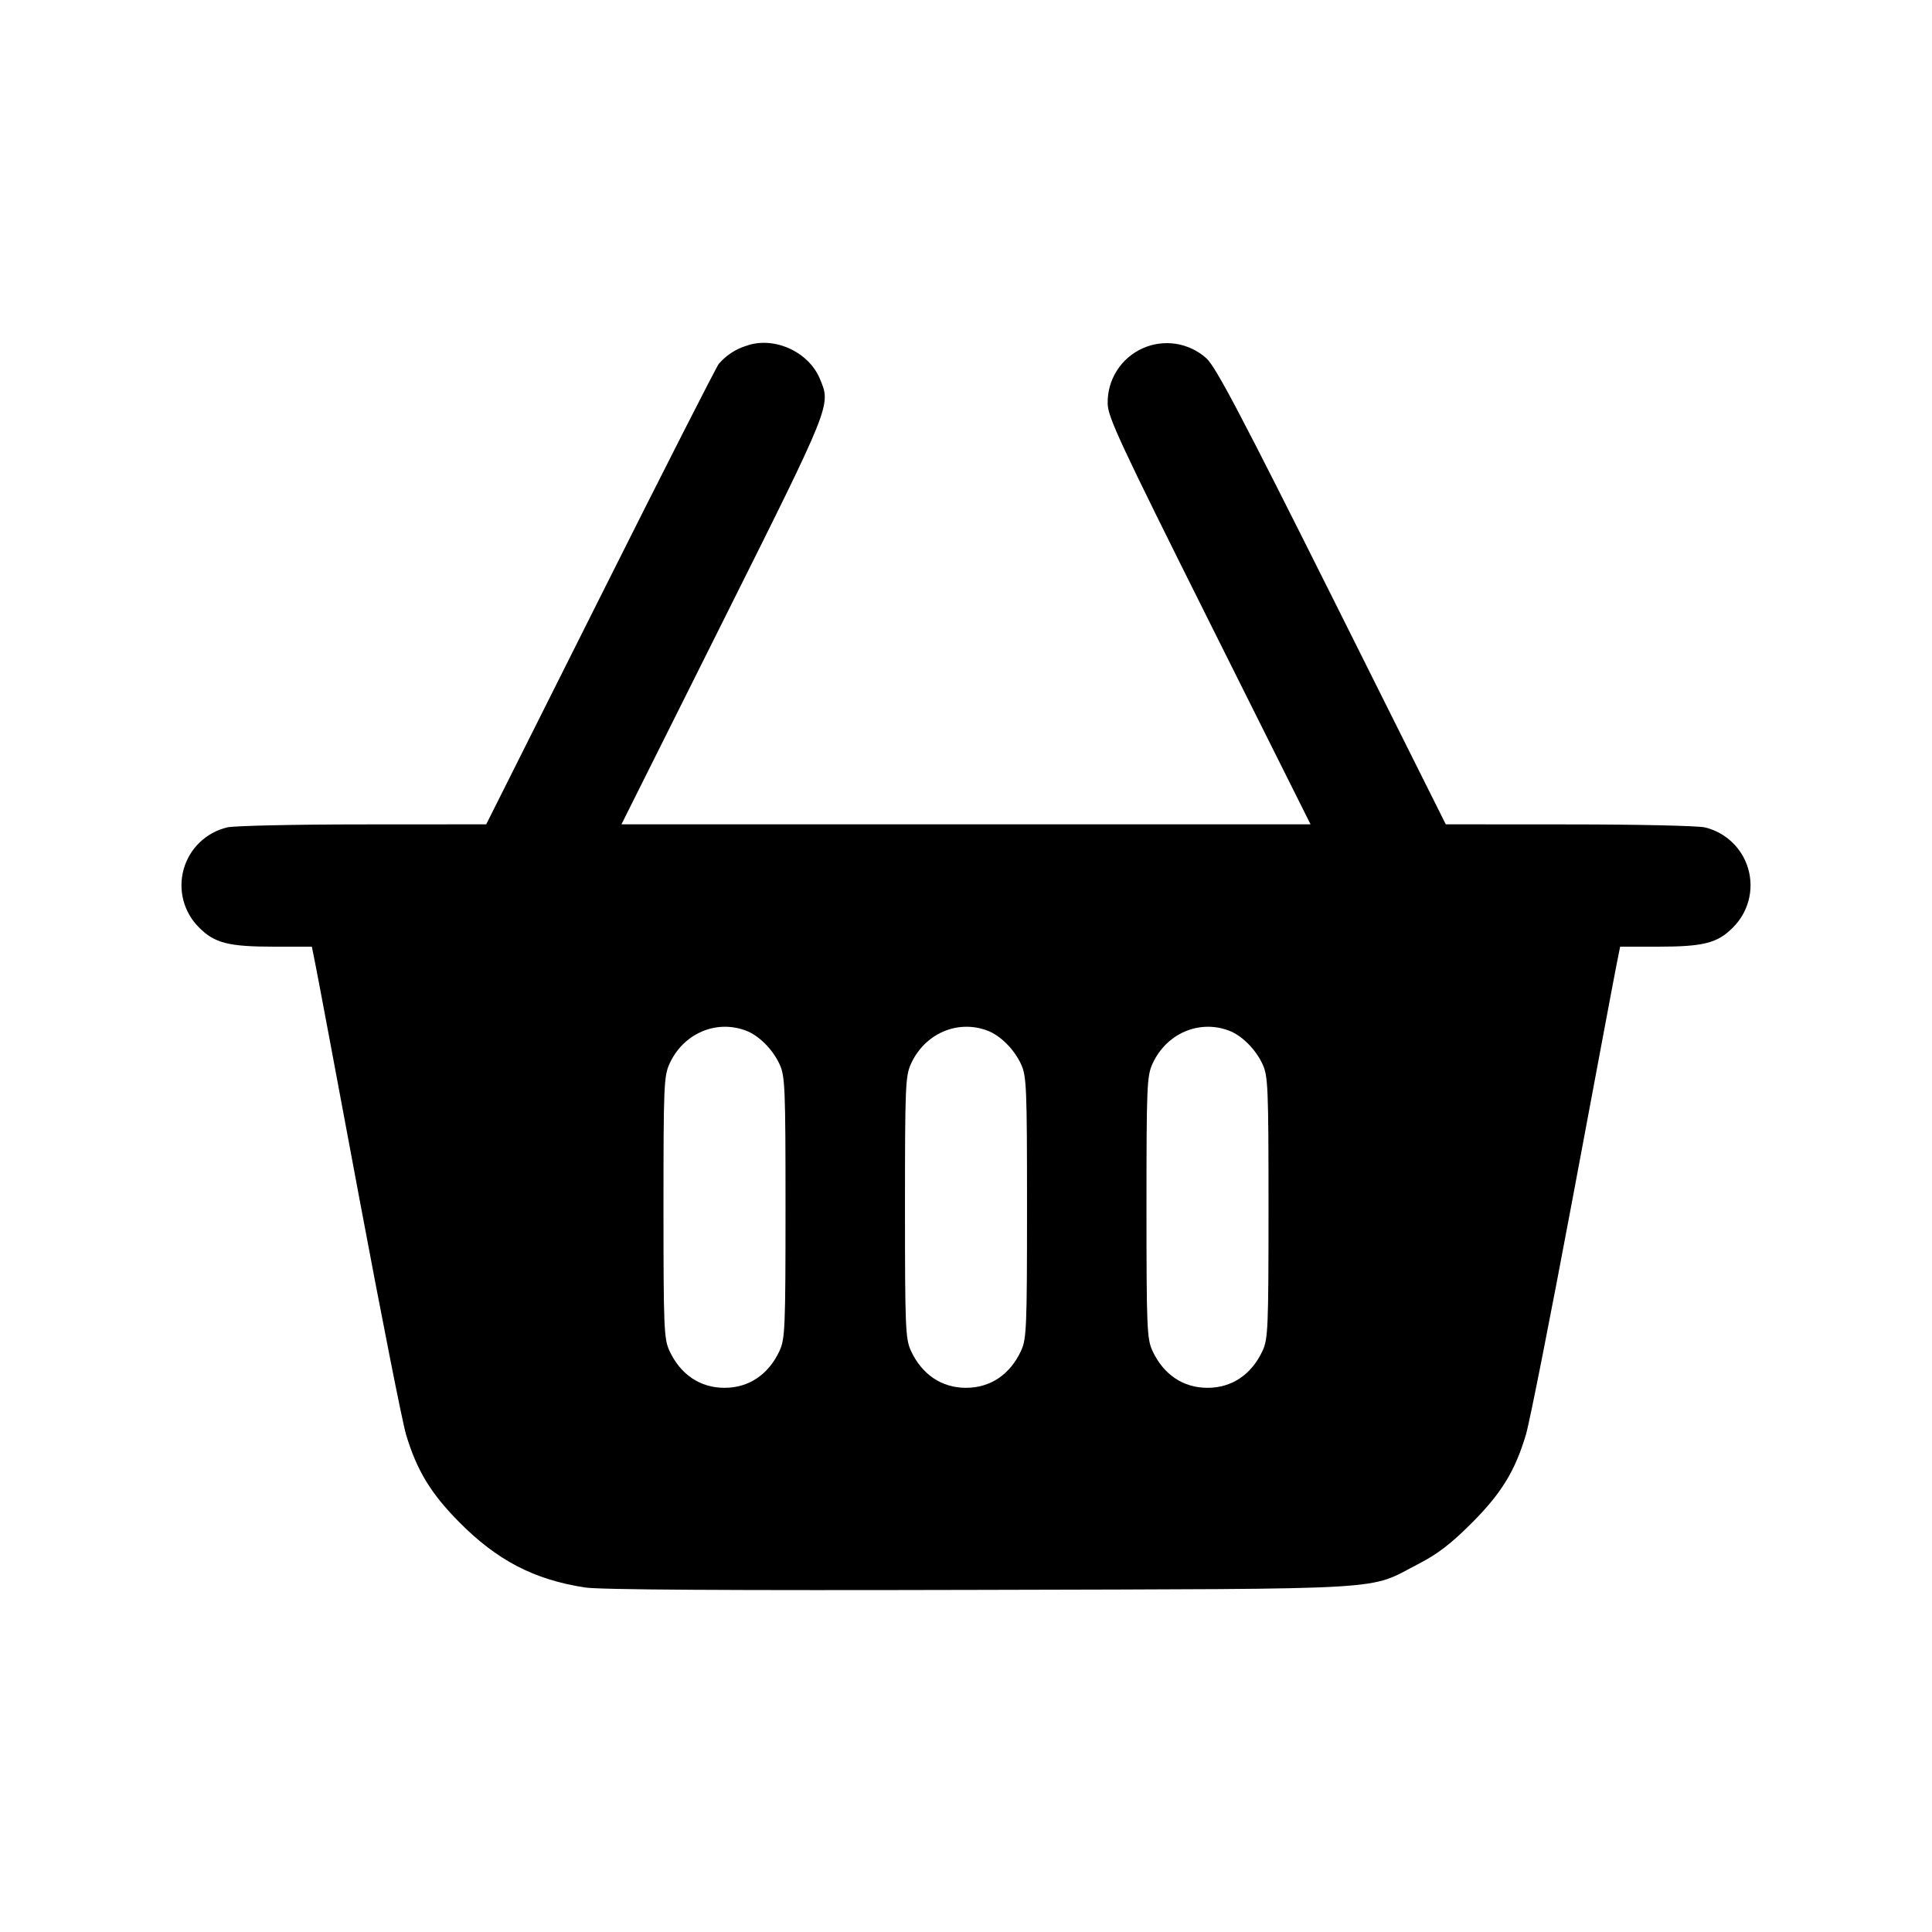
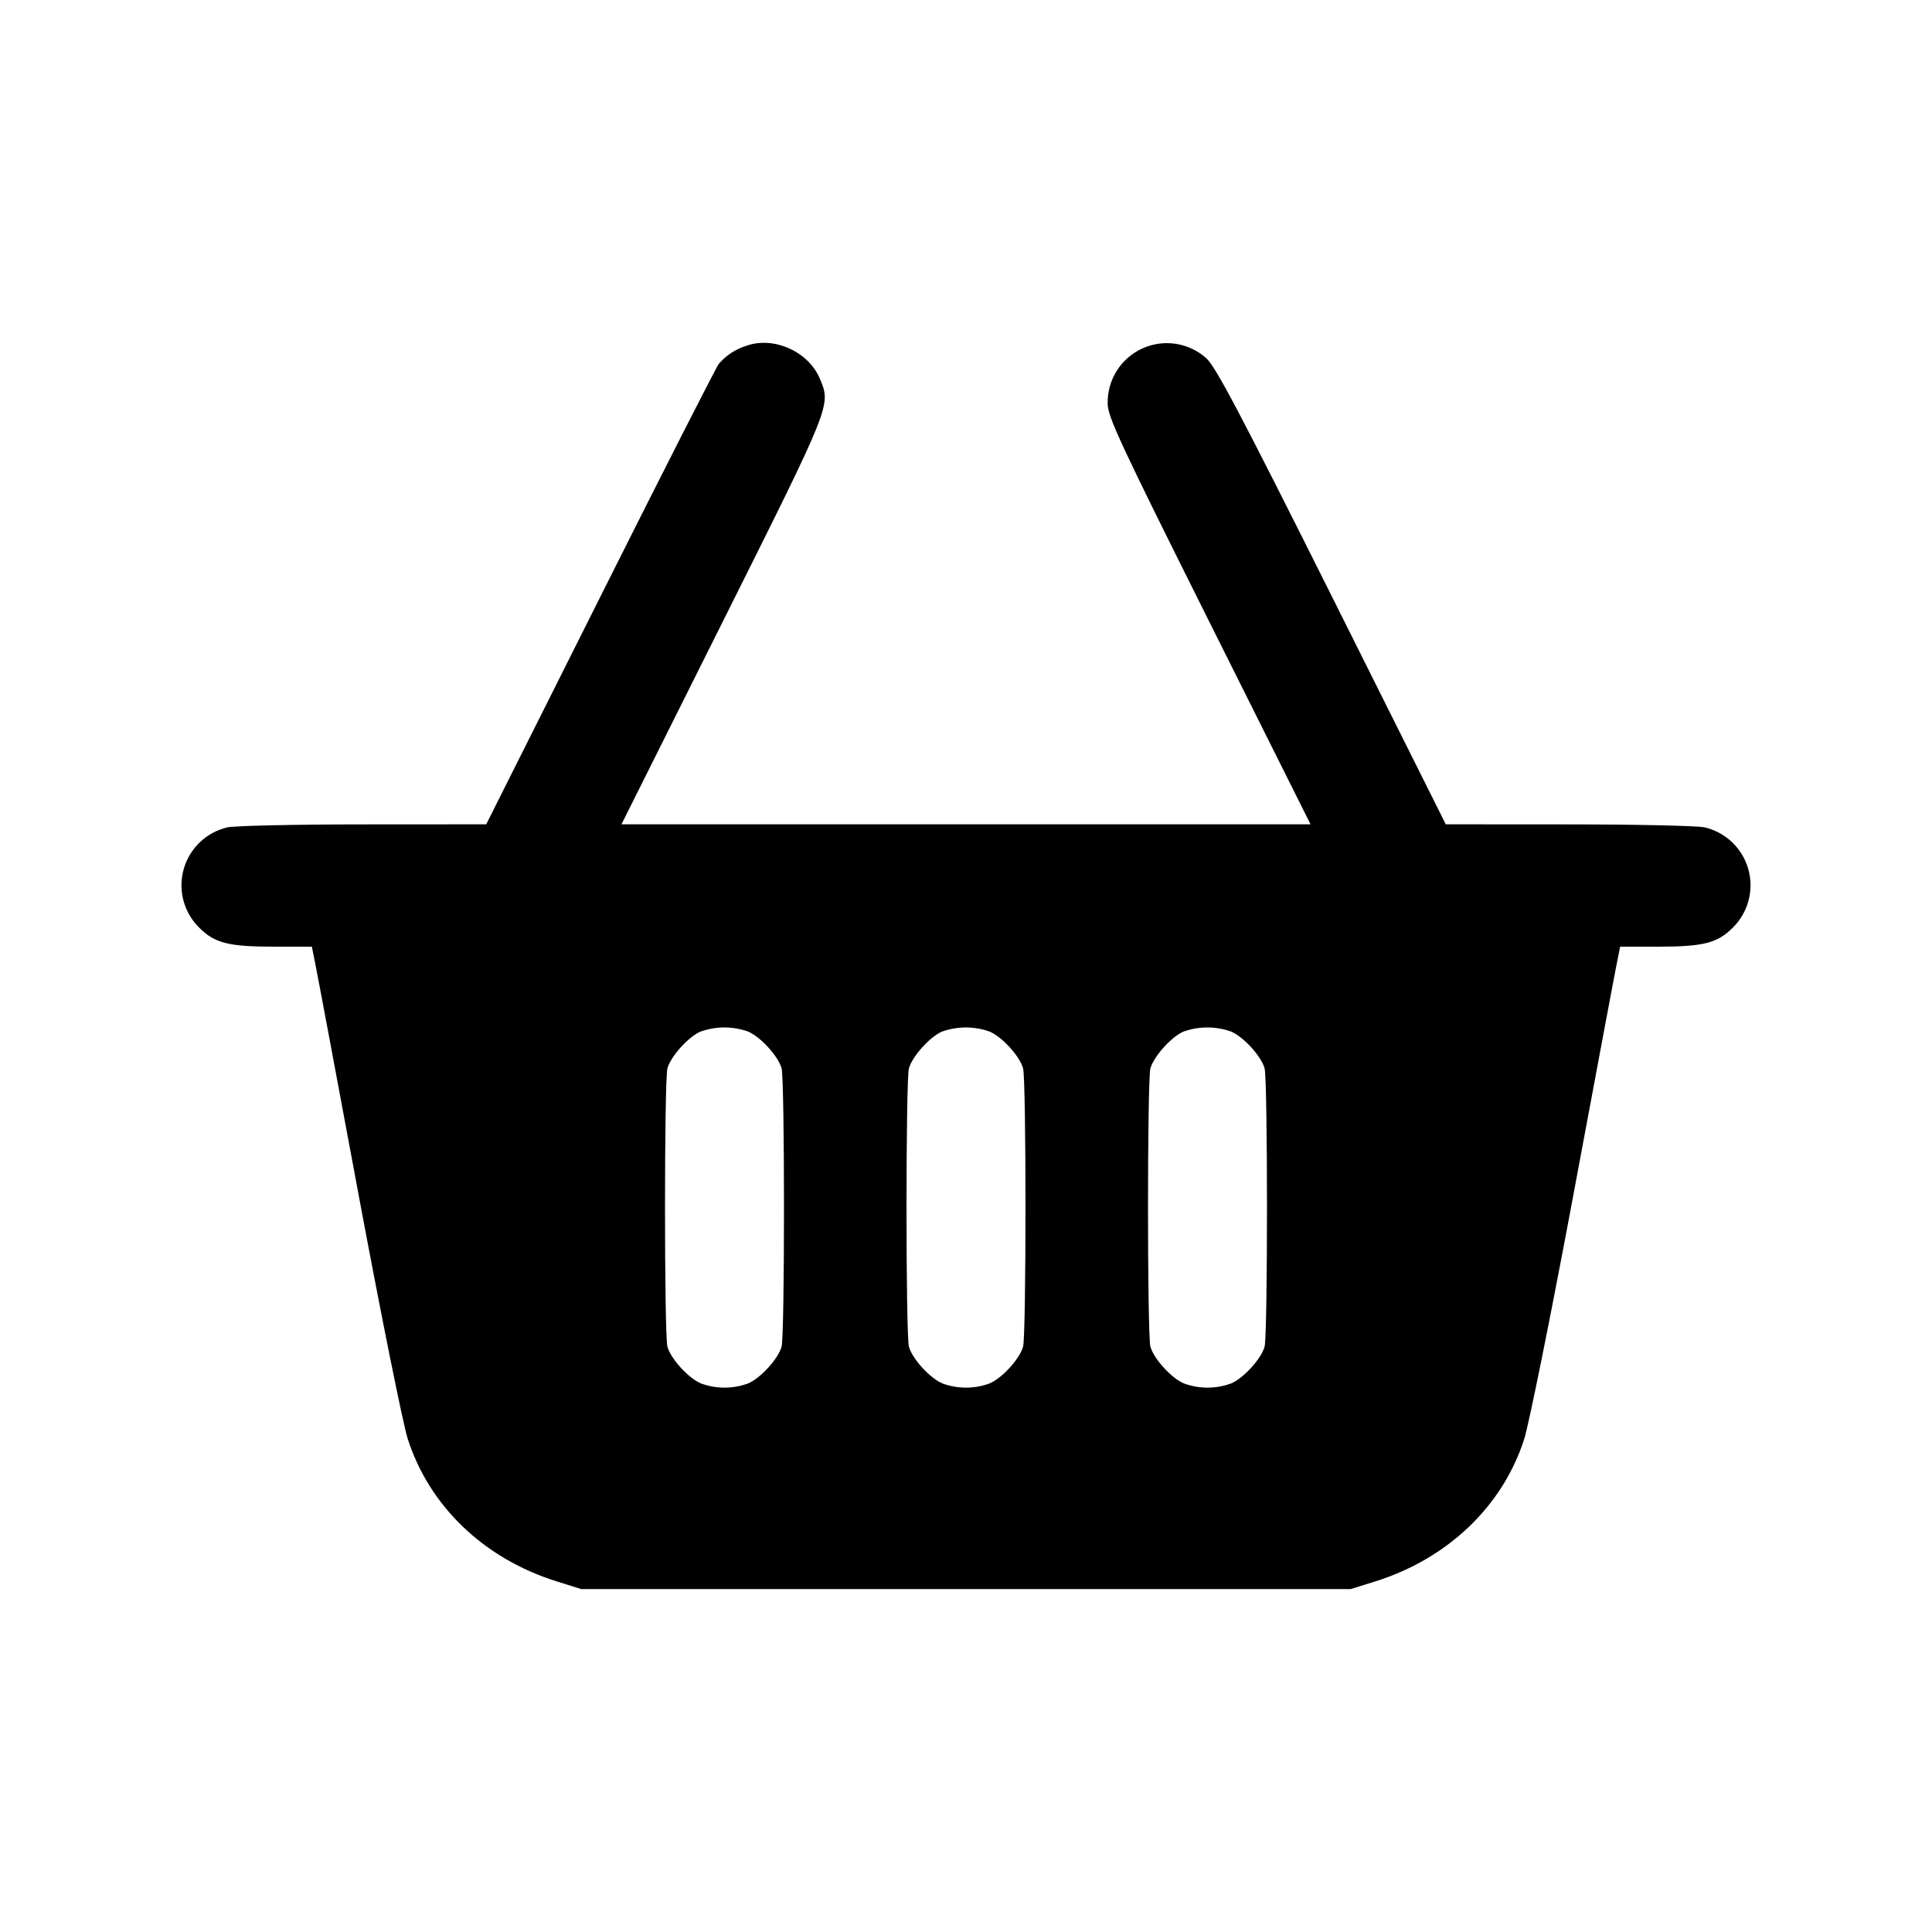
<svg xmlns="http://www.w3.org/2000/svg" viewBox="0 0 24 24">
-   <path d="M9.27 4.296a.74.74 0 0 0-.341.224c-.028.033-.69 1.333-1.47 2.89L6.04 10.24l-1.53.001c-.842 0-1.601.017-1.687.037a.739.739 0 0 0-.348 1.246c.191.192.365.236.932.236h.467l.042.21c.024.115.268 1.416.543 2.89.276 1.474.539 2.806.585 2.96.132.442.306.73.656 1.084.473.479.934.719 1.566.816.185.029 1.785.038 4.914.03 5.214-.014 4.795.01 5.44-.322.239-.123.406-.252.661-.507.371-.372.539-.646.675-1.101.046-.154.309-1.486.585-2.96s.519-2.775.543-2.89l.042-.21h.467c.567 0 .741-.044.932-.236a.739.739 0 0 0-.348-1.246c-.086-.02-.845-.037-1.687-.037l-1.53-.001-1.416-2.833c-1.138-2.275-1.445-2.857-1.56-2.958a.735.735 0 0 0-1.224.563c0 .164.148.482 1.26 2.707l1.26 2.521H7.72l1.26-2.521c1.357-2.715 1.344-2.682 1.204-3.015-.141-.338-.574-.531-.914-.408m-.003 8.507c.16.06.331.231.417.417.068.147.074.287.074 1.78s-.006 1.633-.074 1.78c-.137.295-.381.46-.684.46s-.547-.165-.684-.46c-.068-.147-.074-.287-.074-1.78 0-1.495.005-1.633.074-1.784.171-.377.579-.554.951-.413m3 0c.16.06.331.231.417.417.068.147.074.287.074 1.78s-.006 1.633-.074 1.78c-.137.295-.381.46-.684.46s-.547-.165-.684-.46c-.068-.147-.074-.287-.074-1.78 0-1.495.005-1.633.074-1.784.171-.377.579-.554.951-.413m3 0c.16.06.331.231.417.417.068.147.074.287.074 1.78s-.006 1.633-.074 1.78c-.137.295-.381.46-.684.46s-.547-.165-.684-.46c-.068-.147-.074-.287-.074-1.78 0-1.495.005-1.633.074-1.784.171-.377.579-.554.951-.413" />
+   <path d="M9.27 4.296a.74.74 0 0 0-.341.224c-.028.033-.69 1.333-1.47 2.89L6.04 10.24l-1.53.001c-.842 0-1.601.017-1.687.037a.739.739 0 0 0-.348 1.246c.191.192.365.236.932.236h.467l.042.21c.024.115.268 1.416.542 2.89.275 1.474.548 2.83.607 3.014.269.839.95 1.49 1.855 1.772l.3.094h9.56l.3-.094c.902-.281 1.587-.935 1.854-1.769.059-.185.333-1.543.608-3.017s.518-2.775.542-2.89l.042-.21h.467c.567 0 .741-.044.932-.236a.739.739 0 0 0-.348-1.246c-.086-.02-.845-.037-1.687-.037l-1.53-.001-1.416-2.833c-1.138-2.275-1.445-2.857-1.56-2.958a.735.735 0 0 0-1.224.563c0 .164.148.482 1.26 2.707l1.26 2.521H7.72l1.26-2.521c1.357-2.715 1.344-2.682 1.204-3.015-.141-.338-.574-.531-.914-.408m.022 8.518c.155.065.375.305.417.457.04.142.04 3.316 0 3.458-.042.152-.262.392-.417.457a.85.85 0 0 1-.584 0c-.155-.065-.375-.305-.417-.457-.04-.142-.04-3.316 0-3.458.041-.147.259-.39.408-.455a.88.88 0 0 1 .593-.002m3 0c.155.065.375.305.417.457.04.142.04 3.316 0 3.458-.042.152-.262.392-.417.457a.85.85 0 0 1-.584 0c-.155-.065-.375-.305-.417-.457-.04-.142-.04-3.316 0-3.458.041-.147.259-.39.408-.455a.88.88 0 0 1 .593-.002m3 0c.155.065.375.305.417.457.04.142.04 3.316 0 3.458-.042.152-.262.392-.417.457a.85.85 0 0 1-.584 0c-.155-.065-.375-.305-.417-.457-.04-.142-.04-3.316 0-3.458.041-.147.259-.39.408-.455a.88.88 0 0 1 .593-.002" fill-rule="evenodd" />
</svg>
